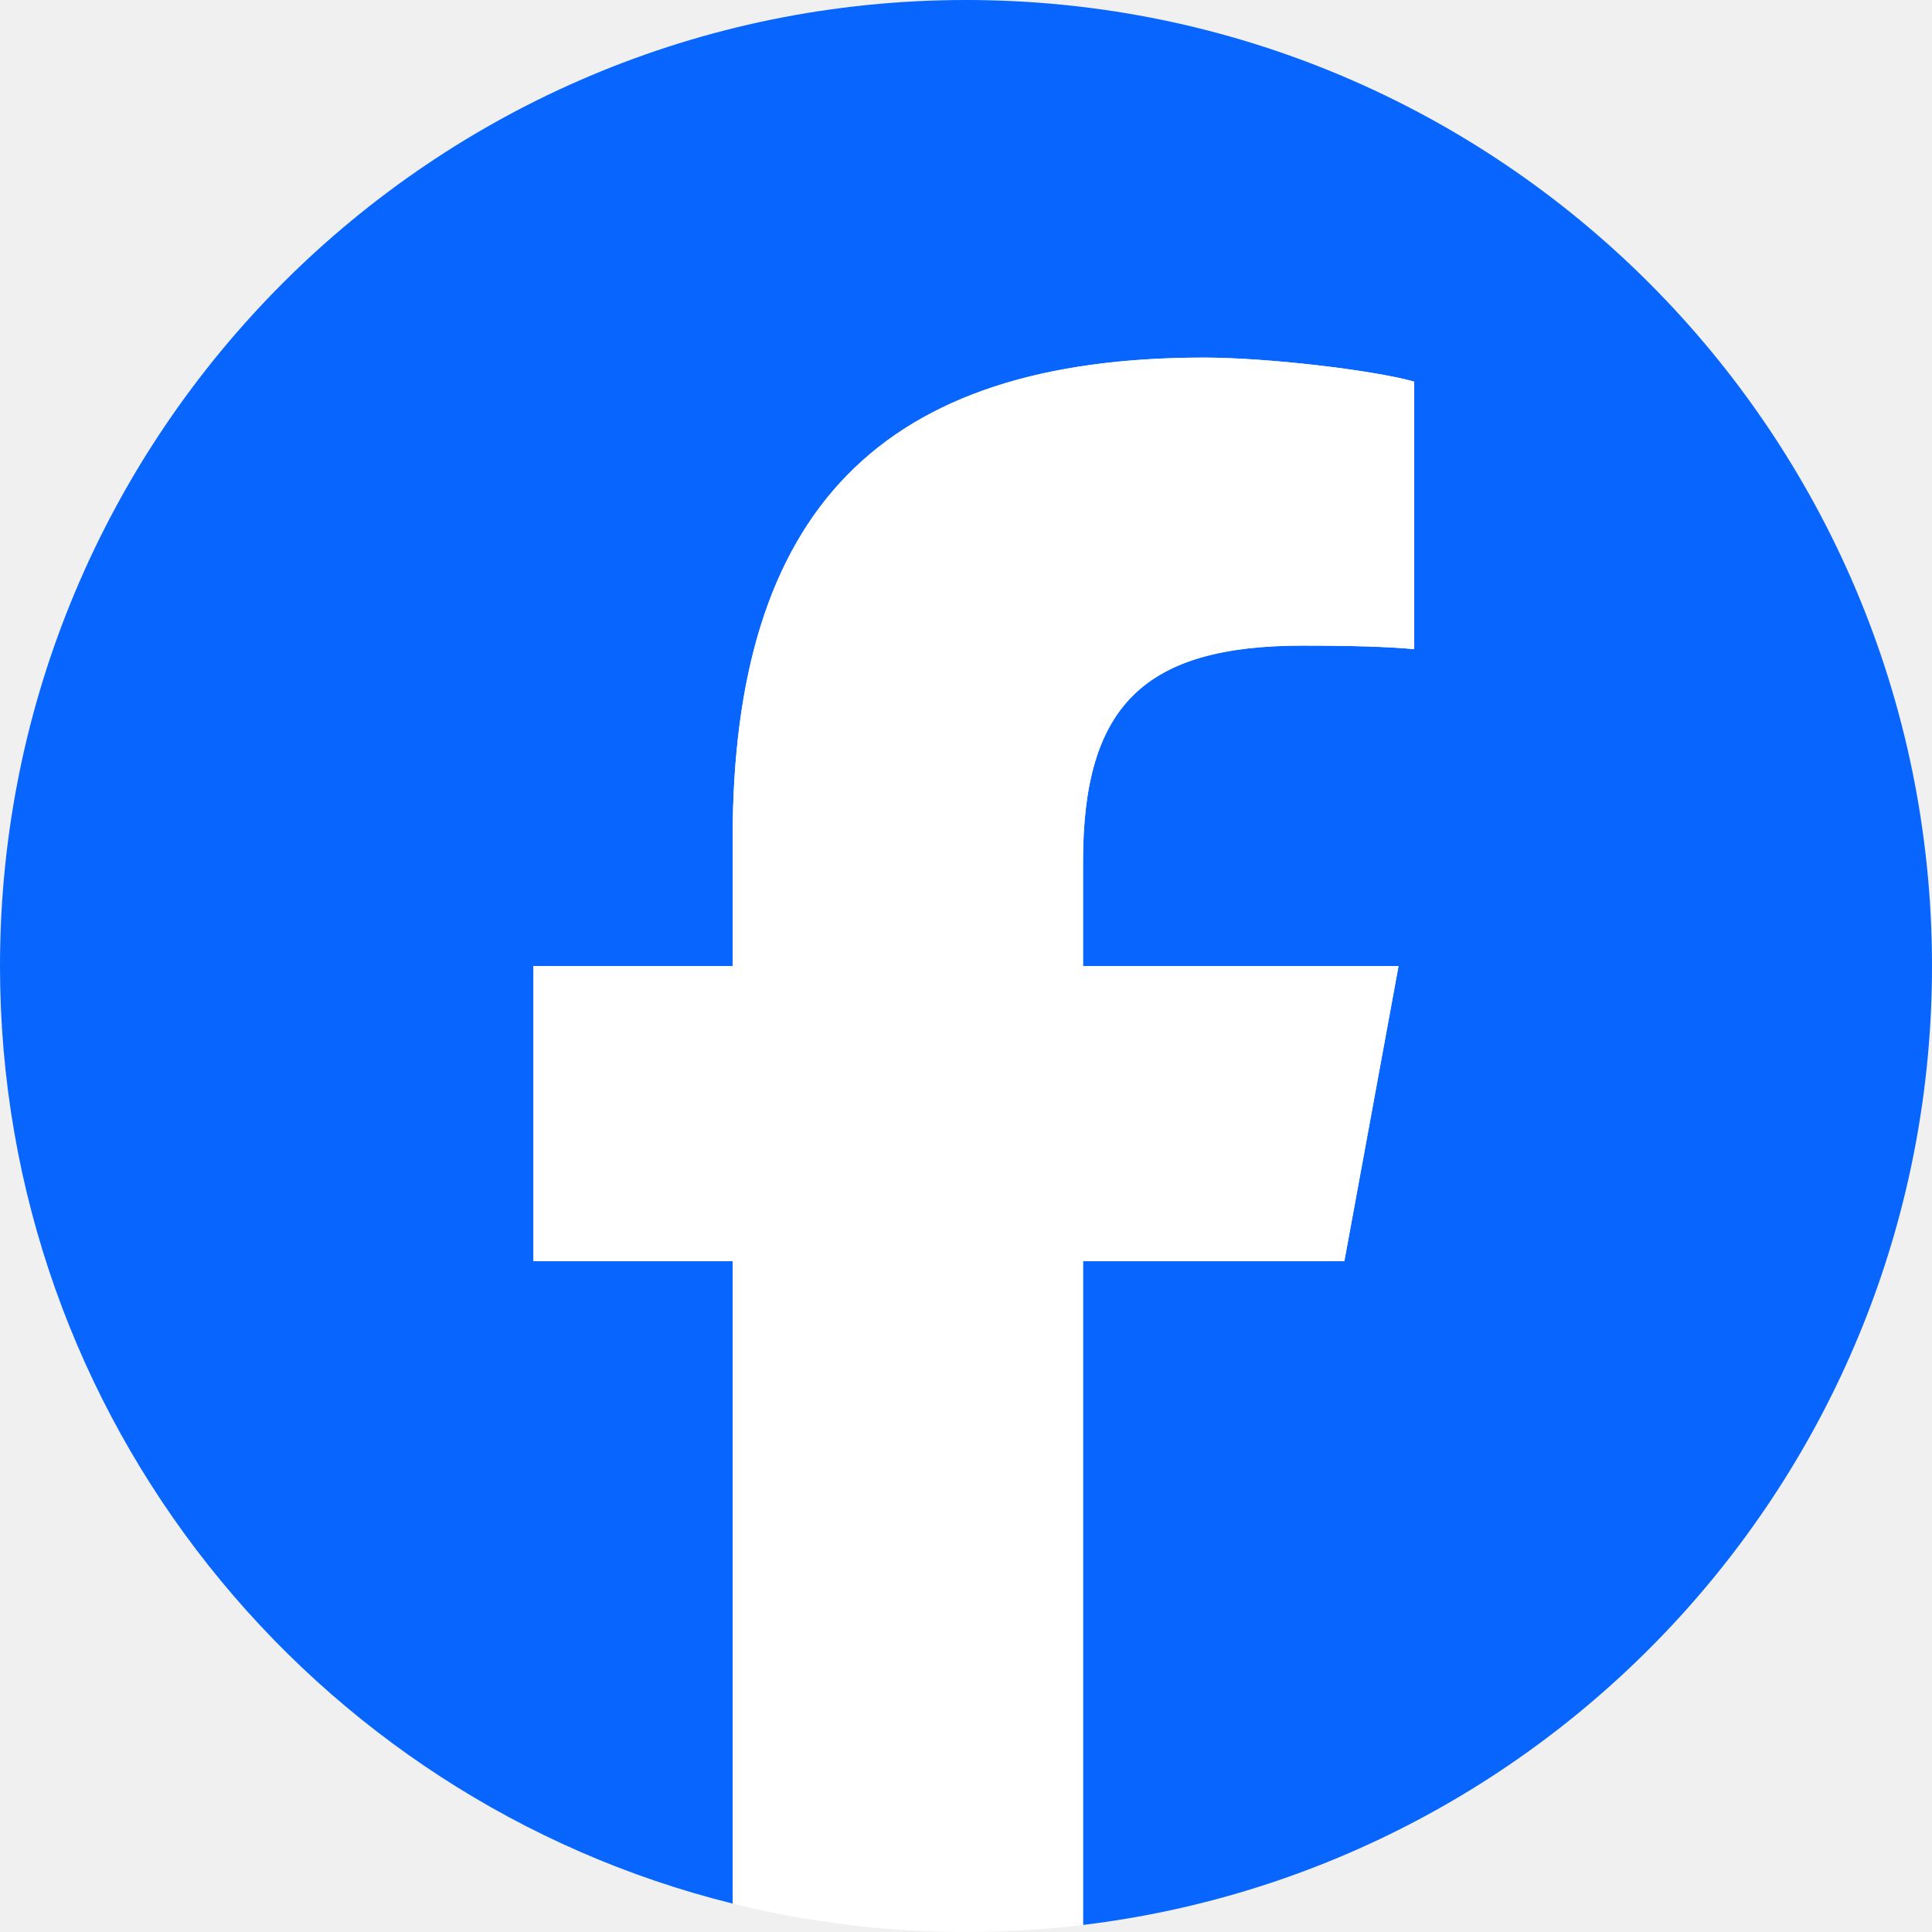
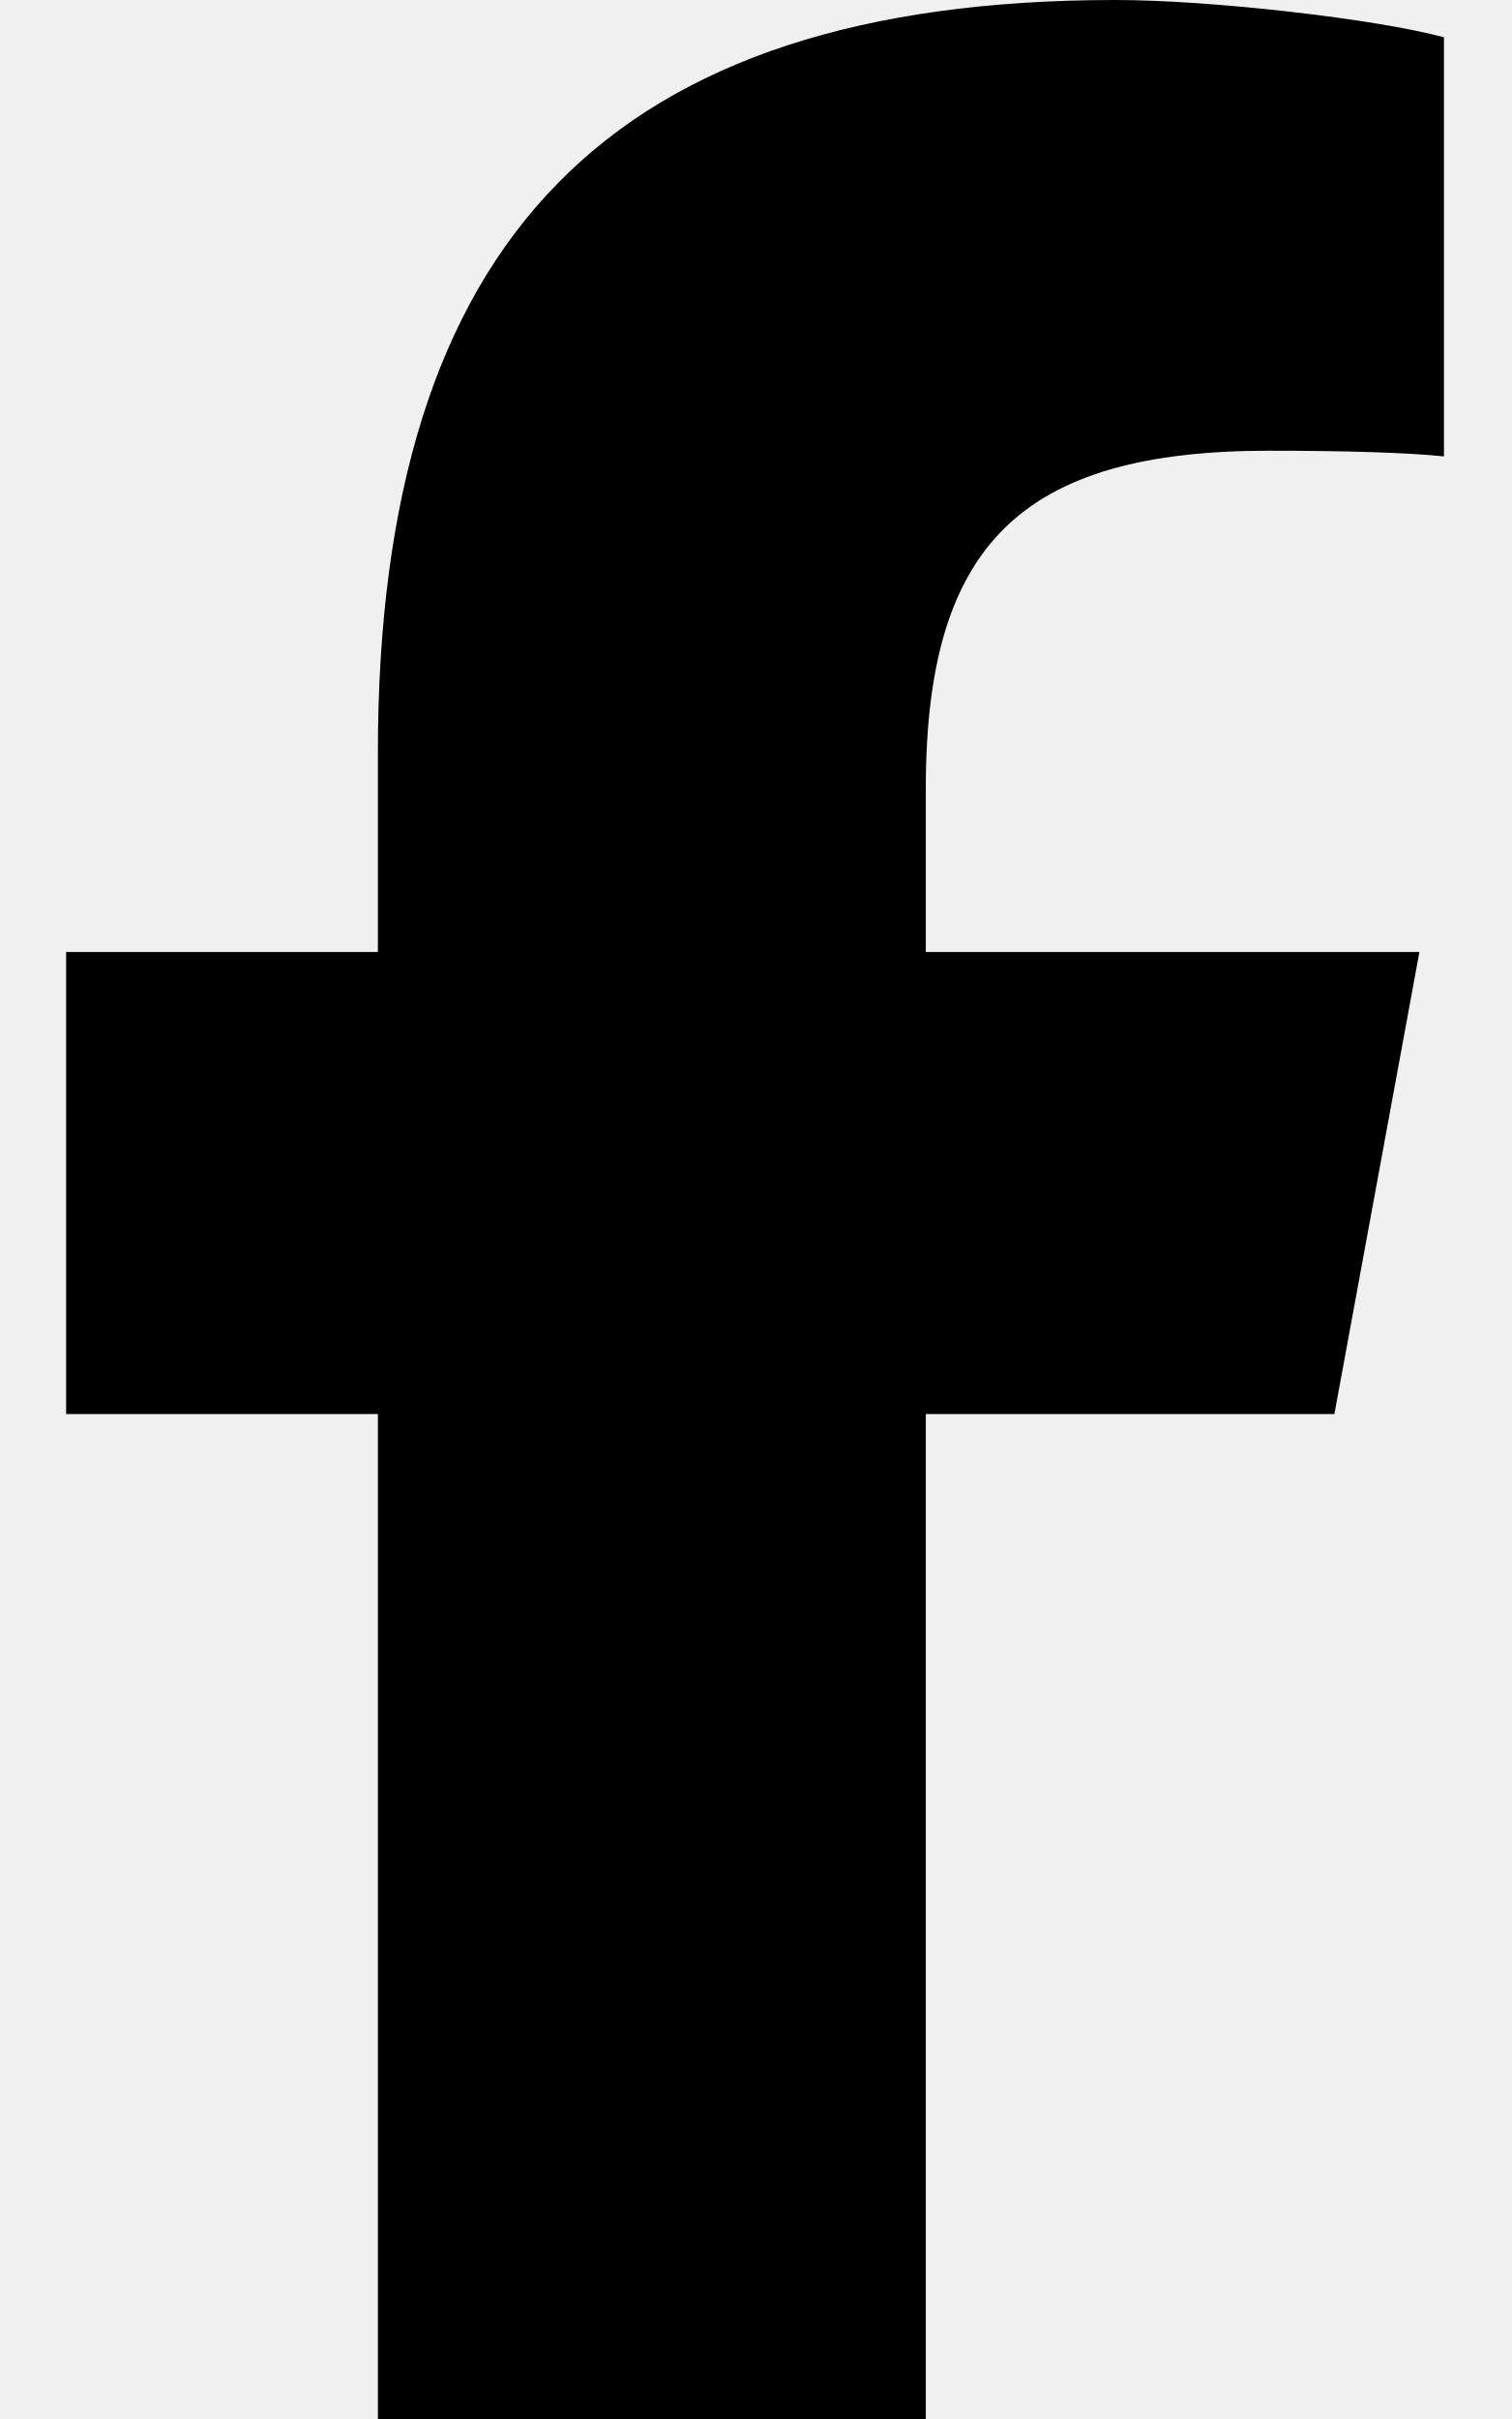
- <svg xmlns="http://www.w3.org/2000/svg" shape-rendering="geometricPrecision" text-rendering="geometricPrecision" image-rendering="optimizeQuality" fill-rule="evenodd" clip-rule="evenodd" viewBox="0 0 509 509">
-   <g fill-rule="nonzero">
-     <path fill="#0866FF" d="M509 254.5C509 113.94 395.06 0 254.5 0S0 113.94 0 254.5C0 373.86 82.17 474 193.02 501.51V332.27h-52.48V254.5h52.48v-33.51c0-86.63 39.2-126.78 124.24-126.78 16.13 0 43.95 3.17 55.33 6.33v70.5c-6.01-.63-16.44-.95-29.4-.95-41.73 0-57.86 15.81-57.86 56.91v27.5h83.13l-14.28 77.77h-68.85v174.87C411.35 491.92 509 384.62 509 254.5z" />
-     <path fill="#fff" d="M354.18 332.27l14.28-77.77h-83.13V227c0-41.1 16.13-56.91 57.86-56.91 12.96 0 23.39.32 29.4.95v-70.5c-11.38-3.16-39.2-6.33-55.33-6.33-85.04 0-124.24 40.16-124.24 126.78v33.51h-52.48v77.77h52.48v169.24c19.69 4.88 40.28 7.49 61.48 7.49 10.44 0 20.72-.64 30.83-1.86V332.27h68.85z" />
-   </g>
+ <svg xmlns="http://www.w3.org/2000/svg" fill="currentColor" viewBox="0 0 320 512" class="h-5">
+   <path d="M80 299.3V512h116V299.3h86.5l18-97.8H196v-34.6c0-51.7 20.3-71.5 72.7-71.5 16.3 0 29.4.4 37 1.2V7.9C291.4 4 256.4 0 236.2 0 129.3 0 80 50.5 80 159.4v42.1H14v97.8z" />
</svg>
